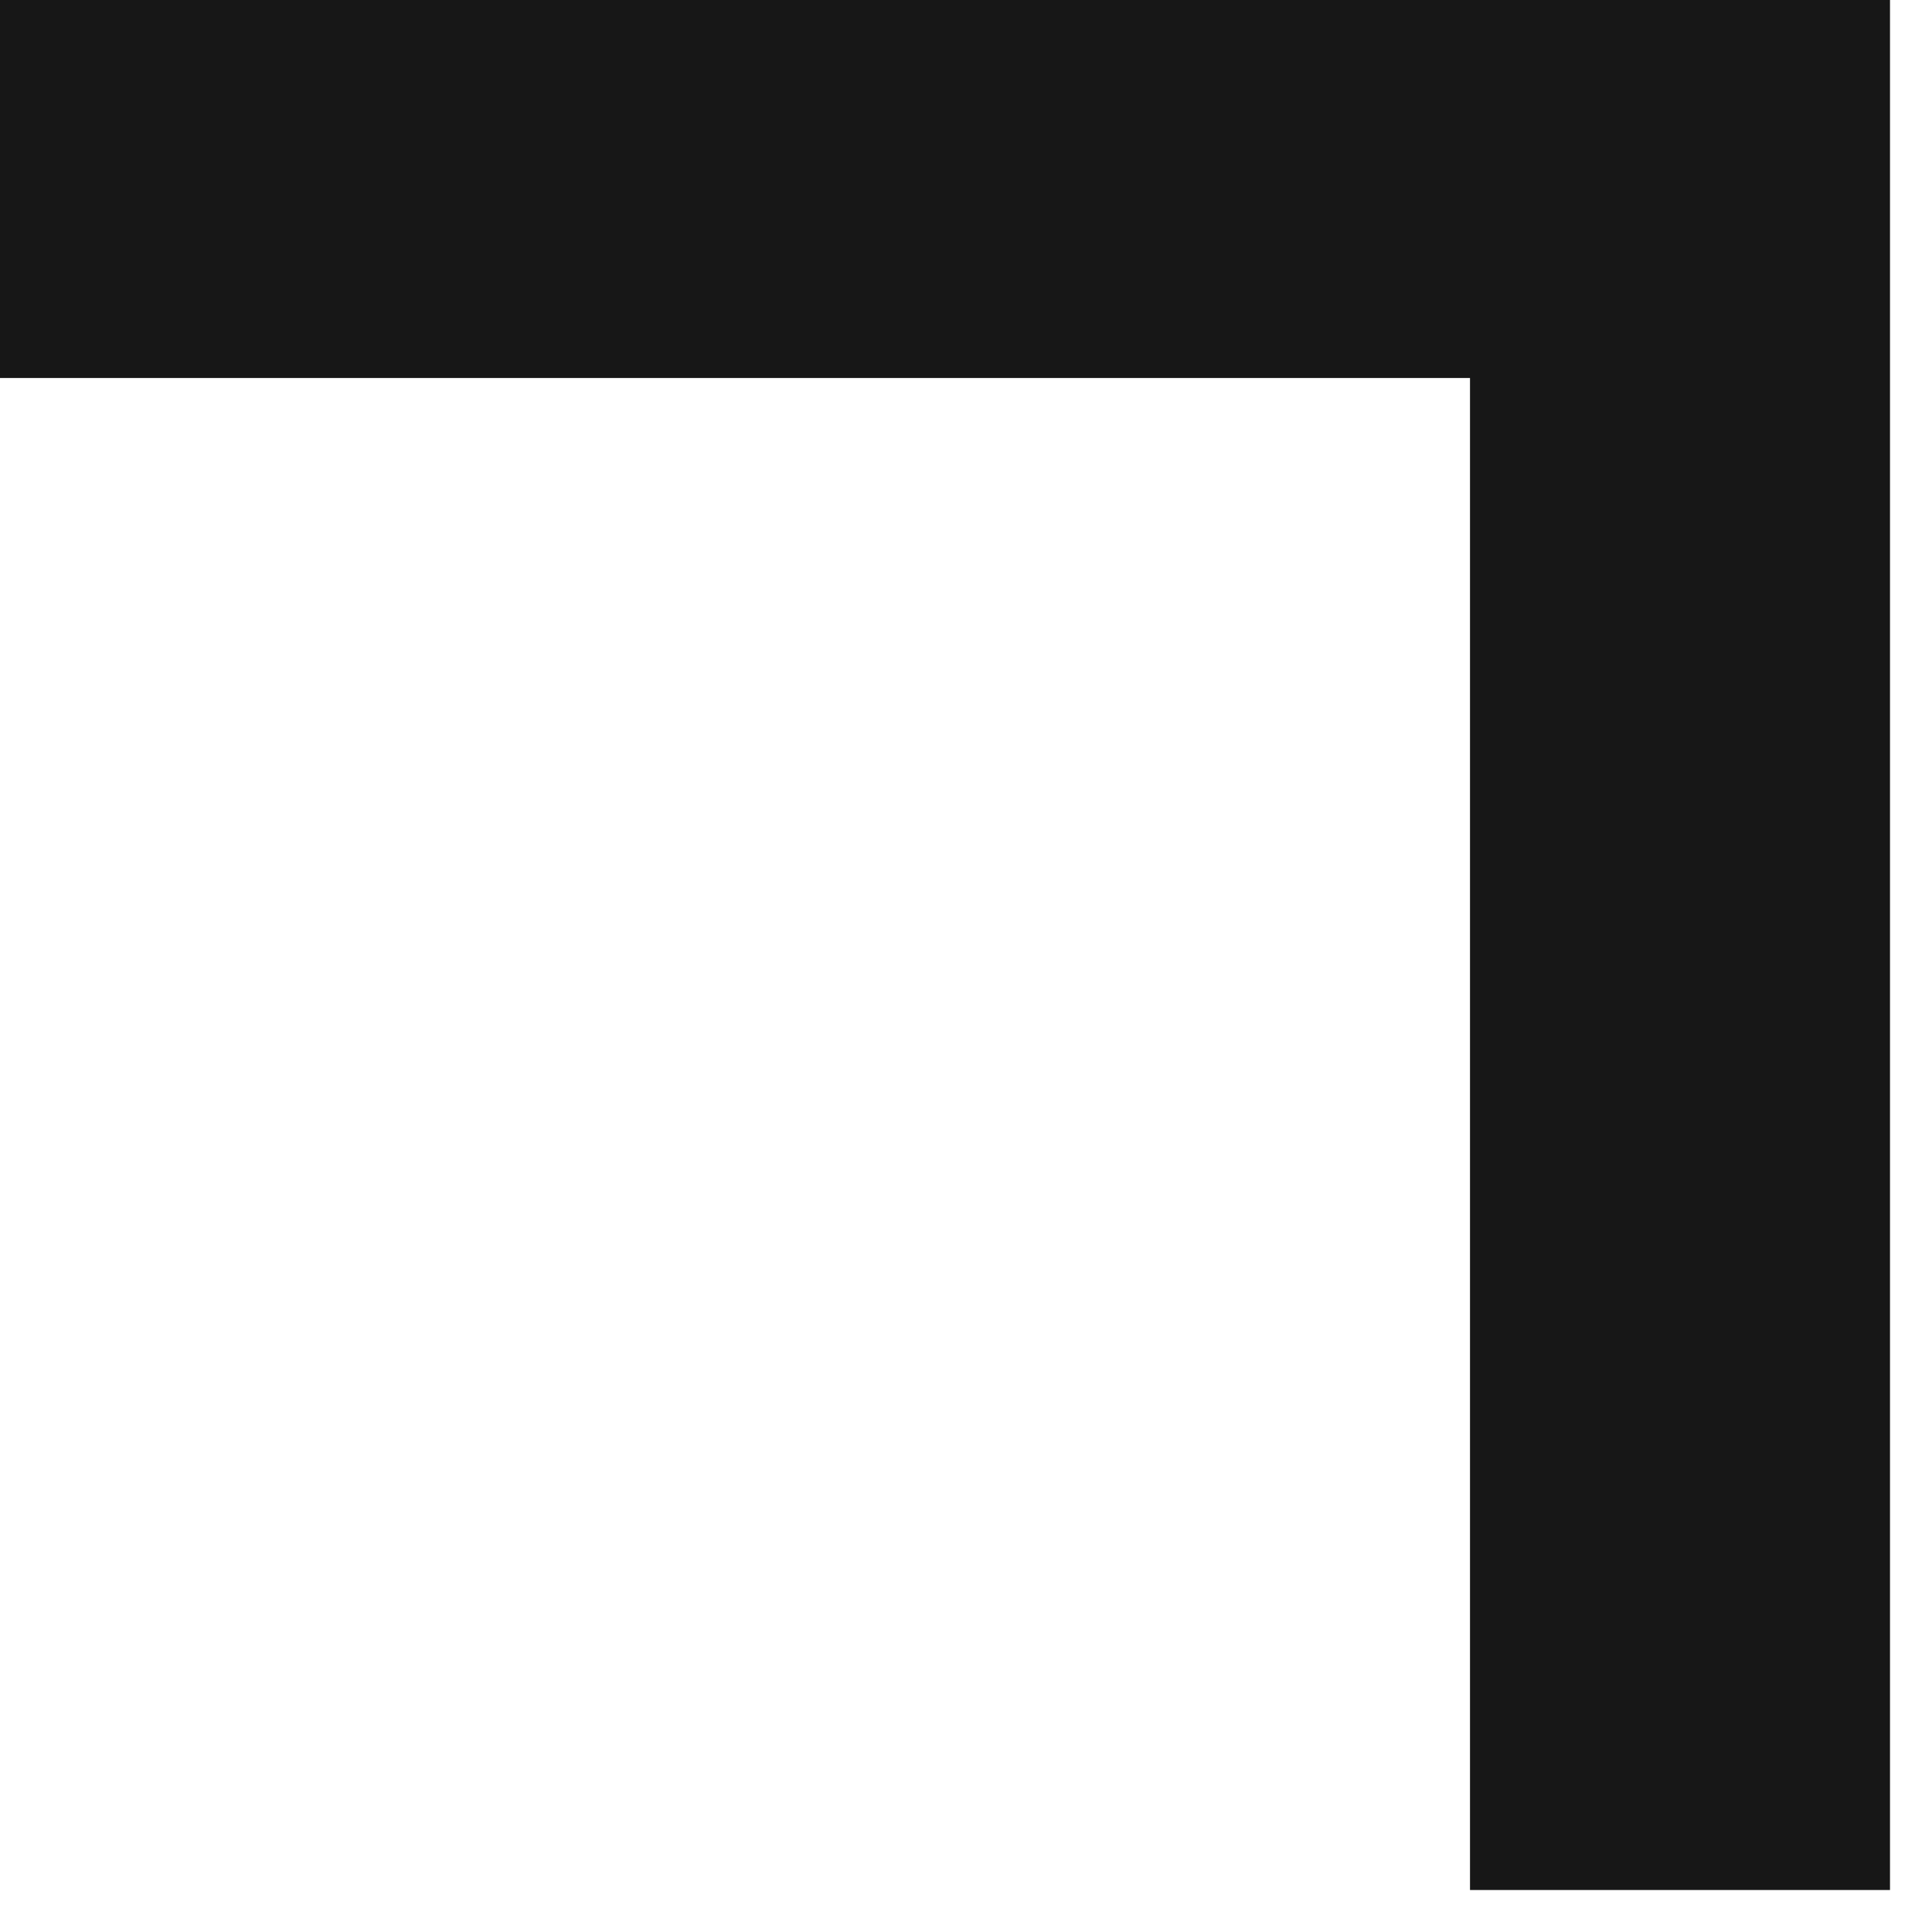
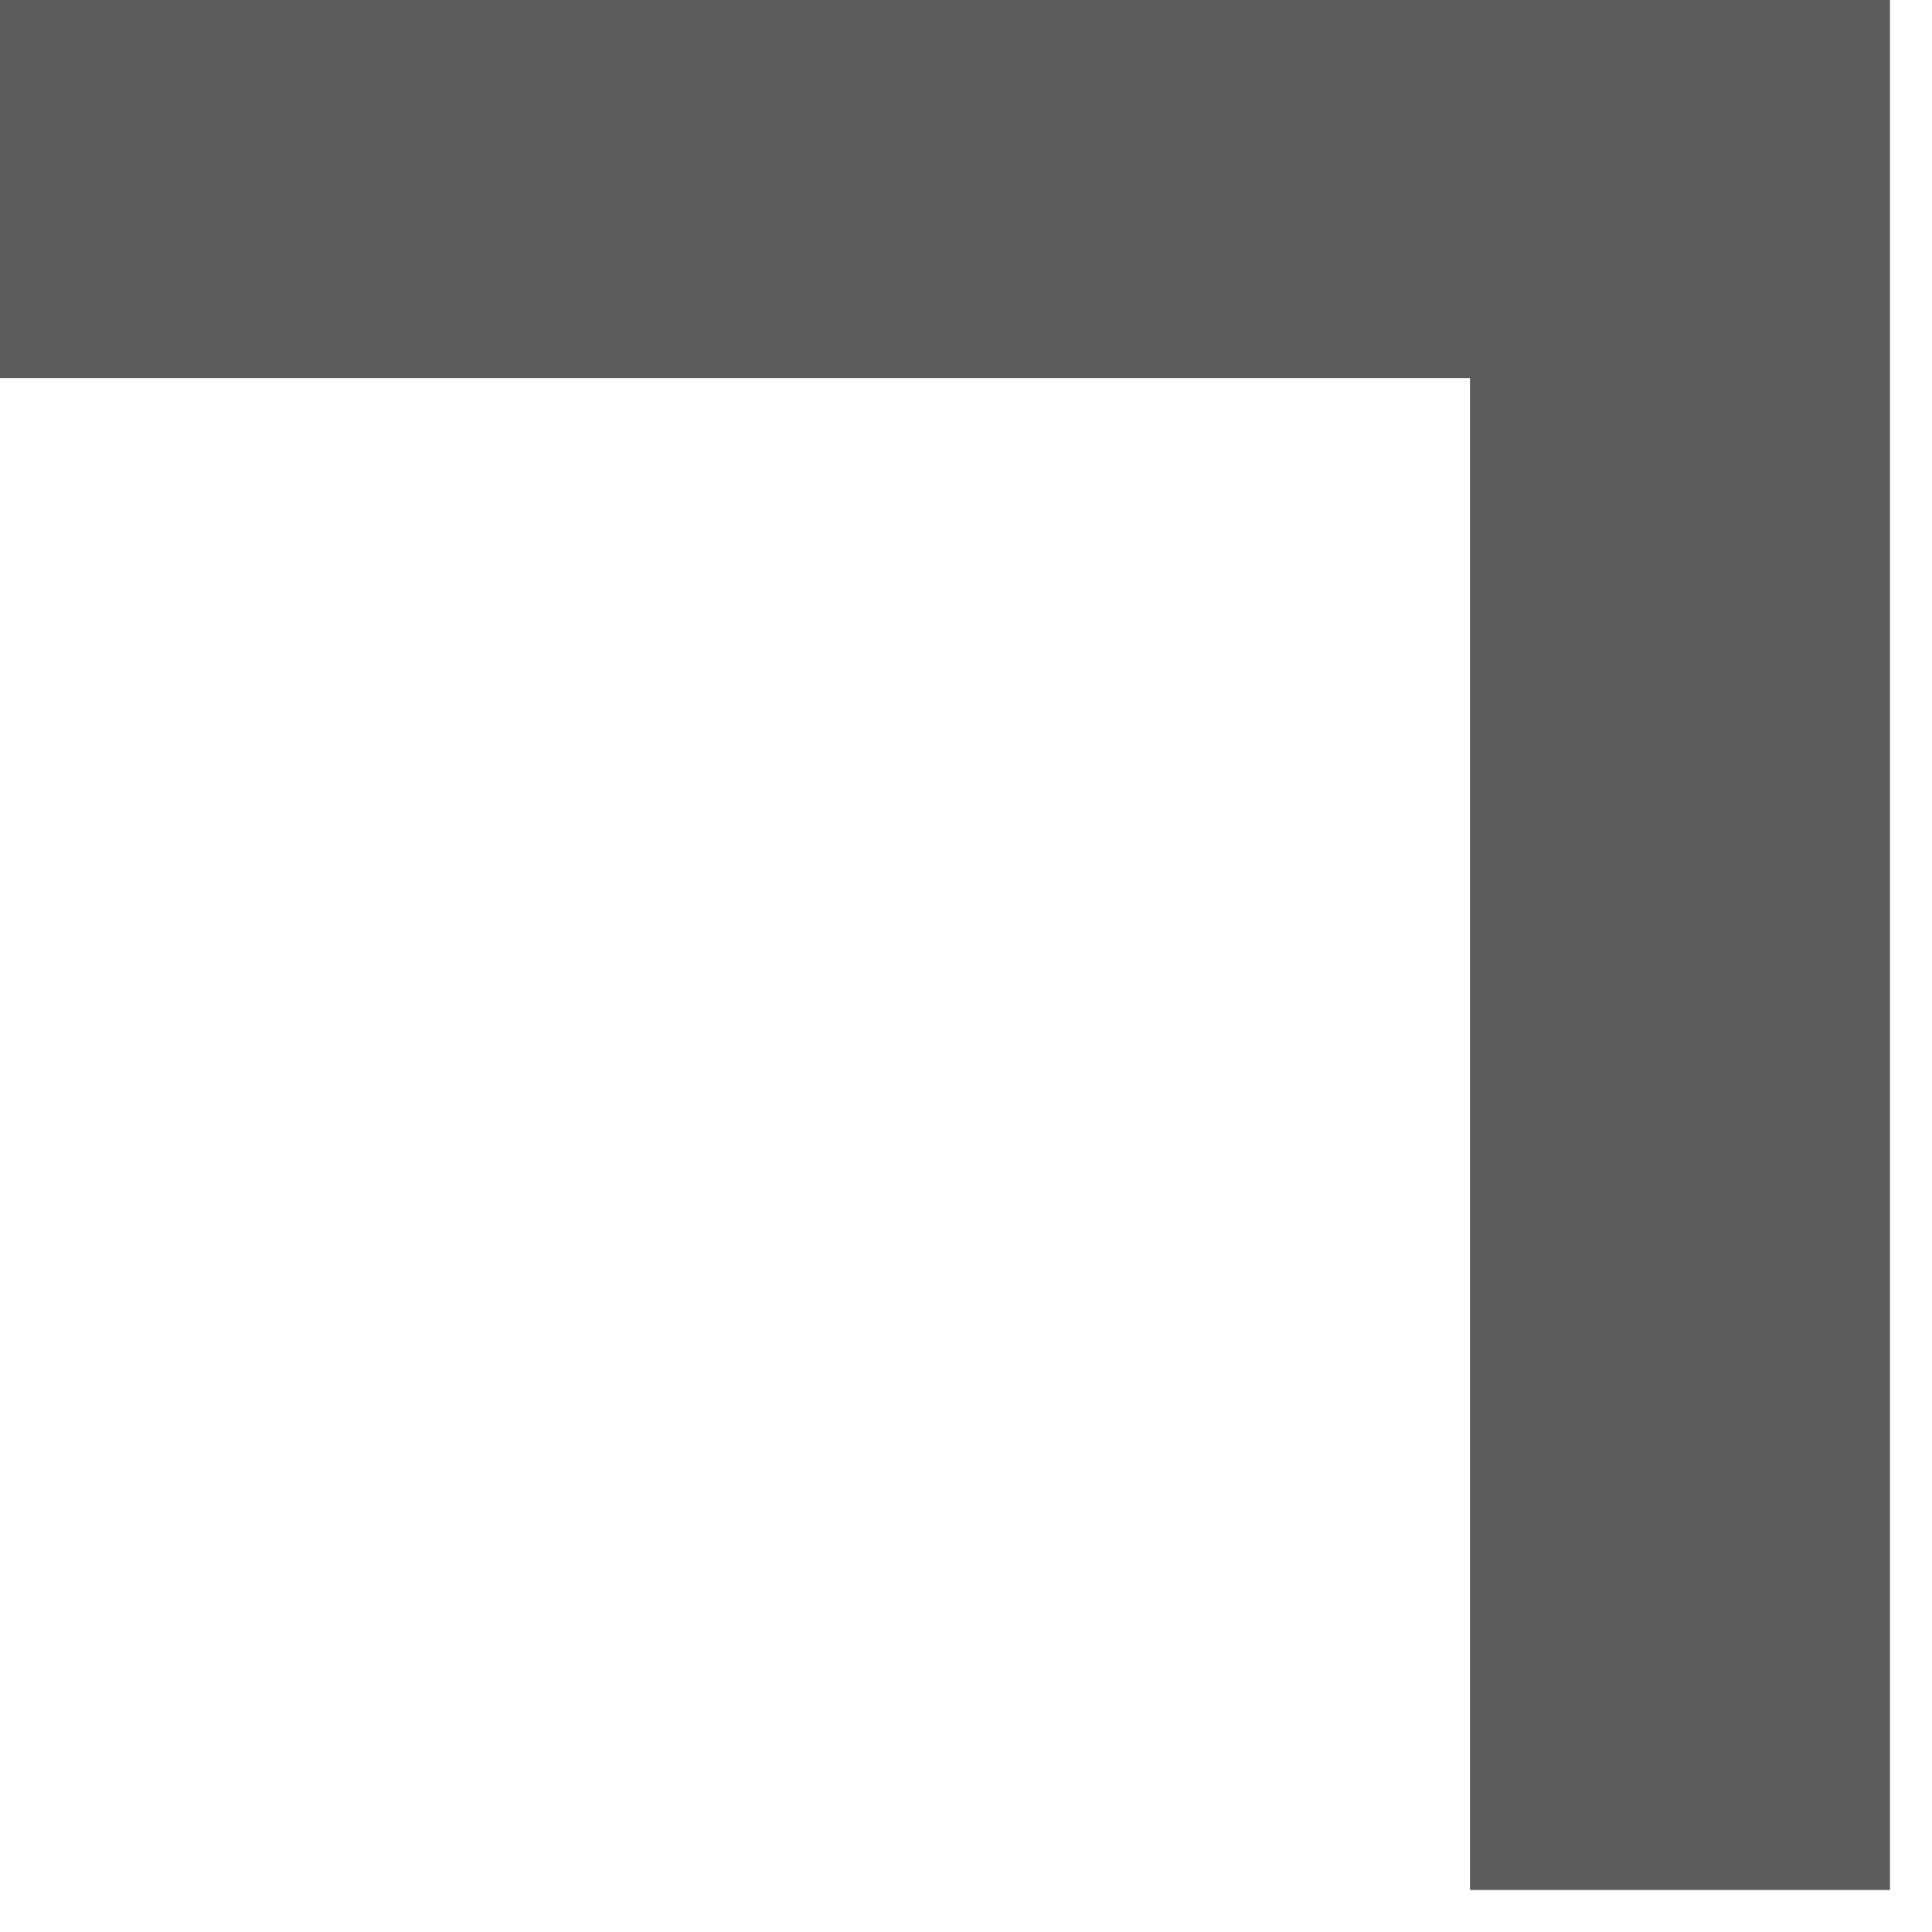
<svg xmlns="http://www.w3.org/2000/svg" version="1.1" width="23px" height="23px" style="shape-rendering:geometricPrecision; text-rendering:geometricPrecision; image-rendering:optimizeQuality; fill-rule:evenodd; clip-rule:evenodd">
  <g>
-     <path style="opacity:0.907" fill="#000000" d="M -0.5,-0.5 C 7.167,-0.5 14.833,-0.5 22.5,-0.5C 22.5,7.167 22.5,14.833 22.5,22.5C 20.833,22.5 19.167,22.5 17.5,22.5C 17.5,16.5 17.5,10.5 17.5,4.5C 11.5,4.5 5.5,4.5 -0.5,4.5C -0.5,2.833 -0.5,1.167 -0.5,-0.5 Z" />
+     <path style="opacity:0.907" fill="#4b4b4b" d="M -0.5,-0.5 C 7.167,-0.5 14.833,-0.5 22.5,-0.5C 22.5,7.167 22.5,14.833 22.5,22.5C 20.833,22.5 19.167,22.5 17.5,22.5C 17.5,16.5 17.5,10.5 17.5,4.5C 11.5,4.5 5.5,4.5 -0.5,4.5C -0.5,2.833 -0.5,1.167 -0.5,-0.5 Z" />
  </g>
</svg>
